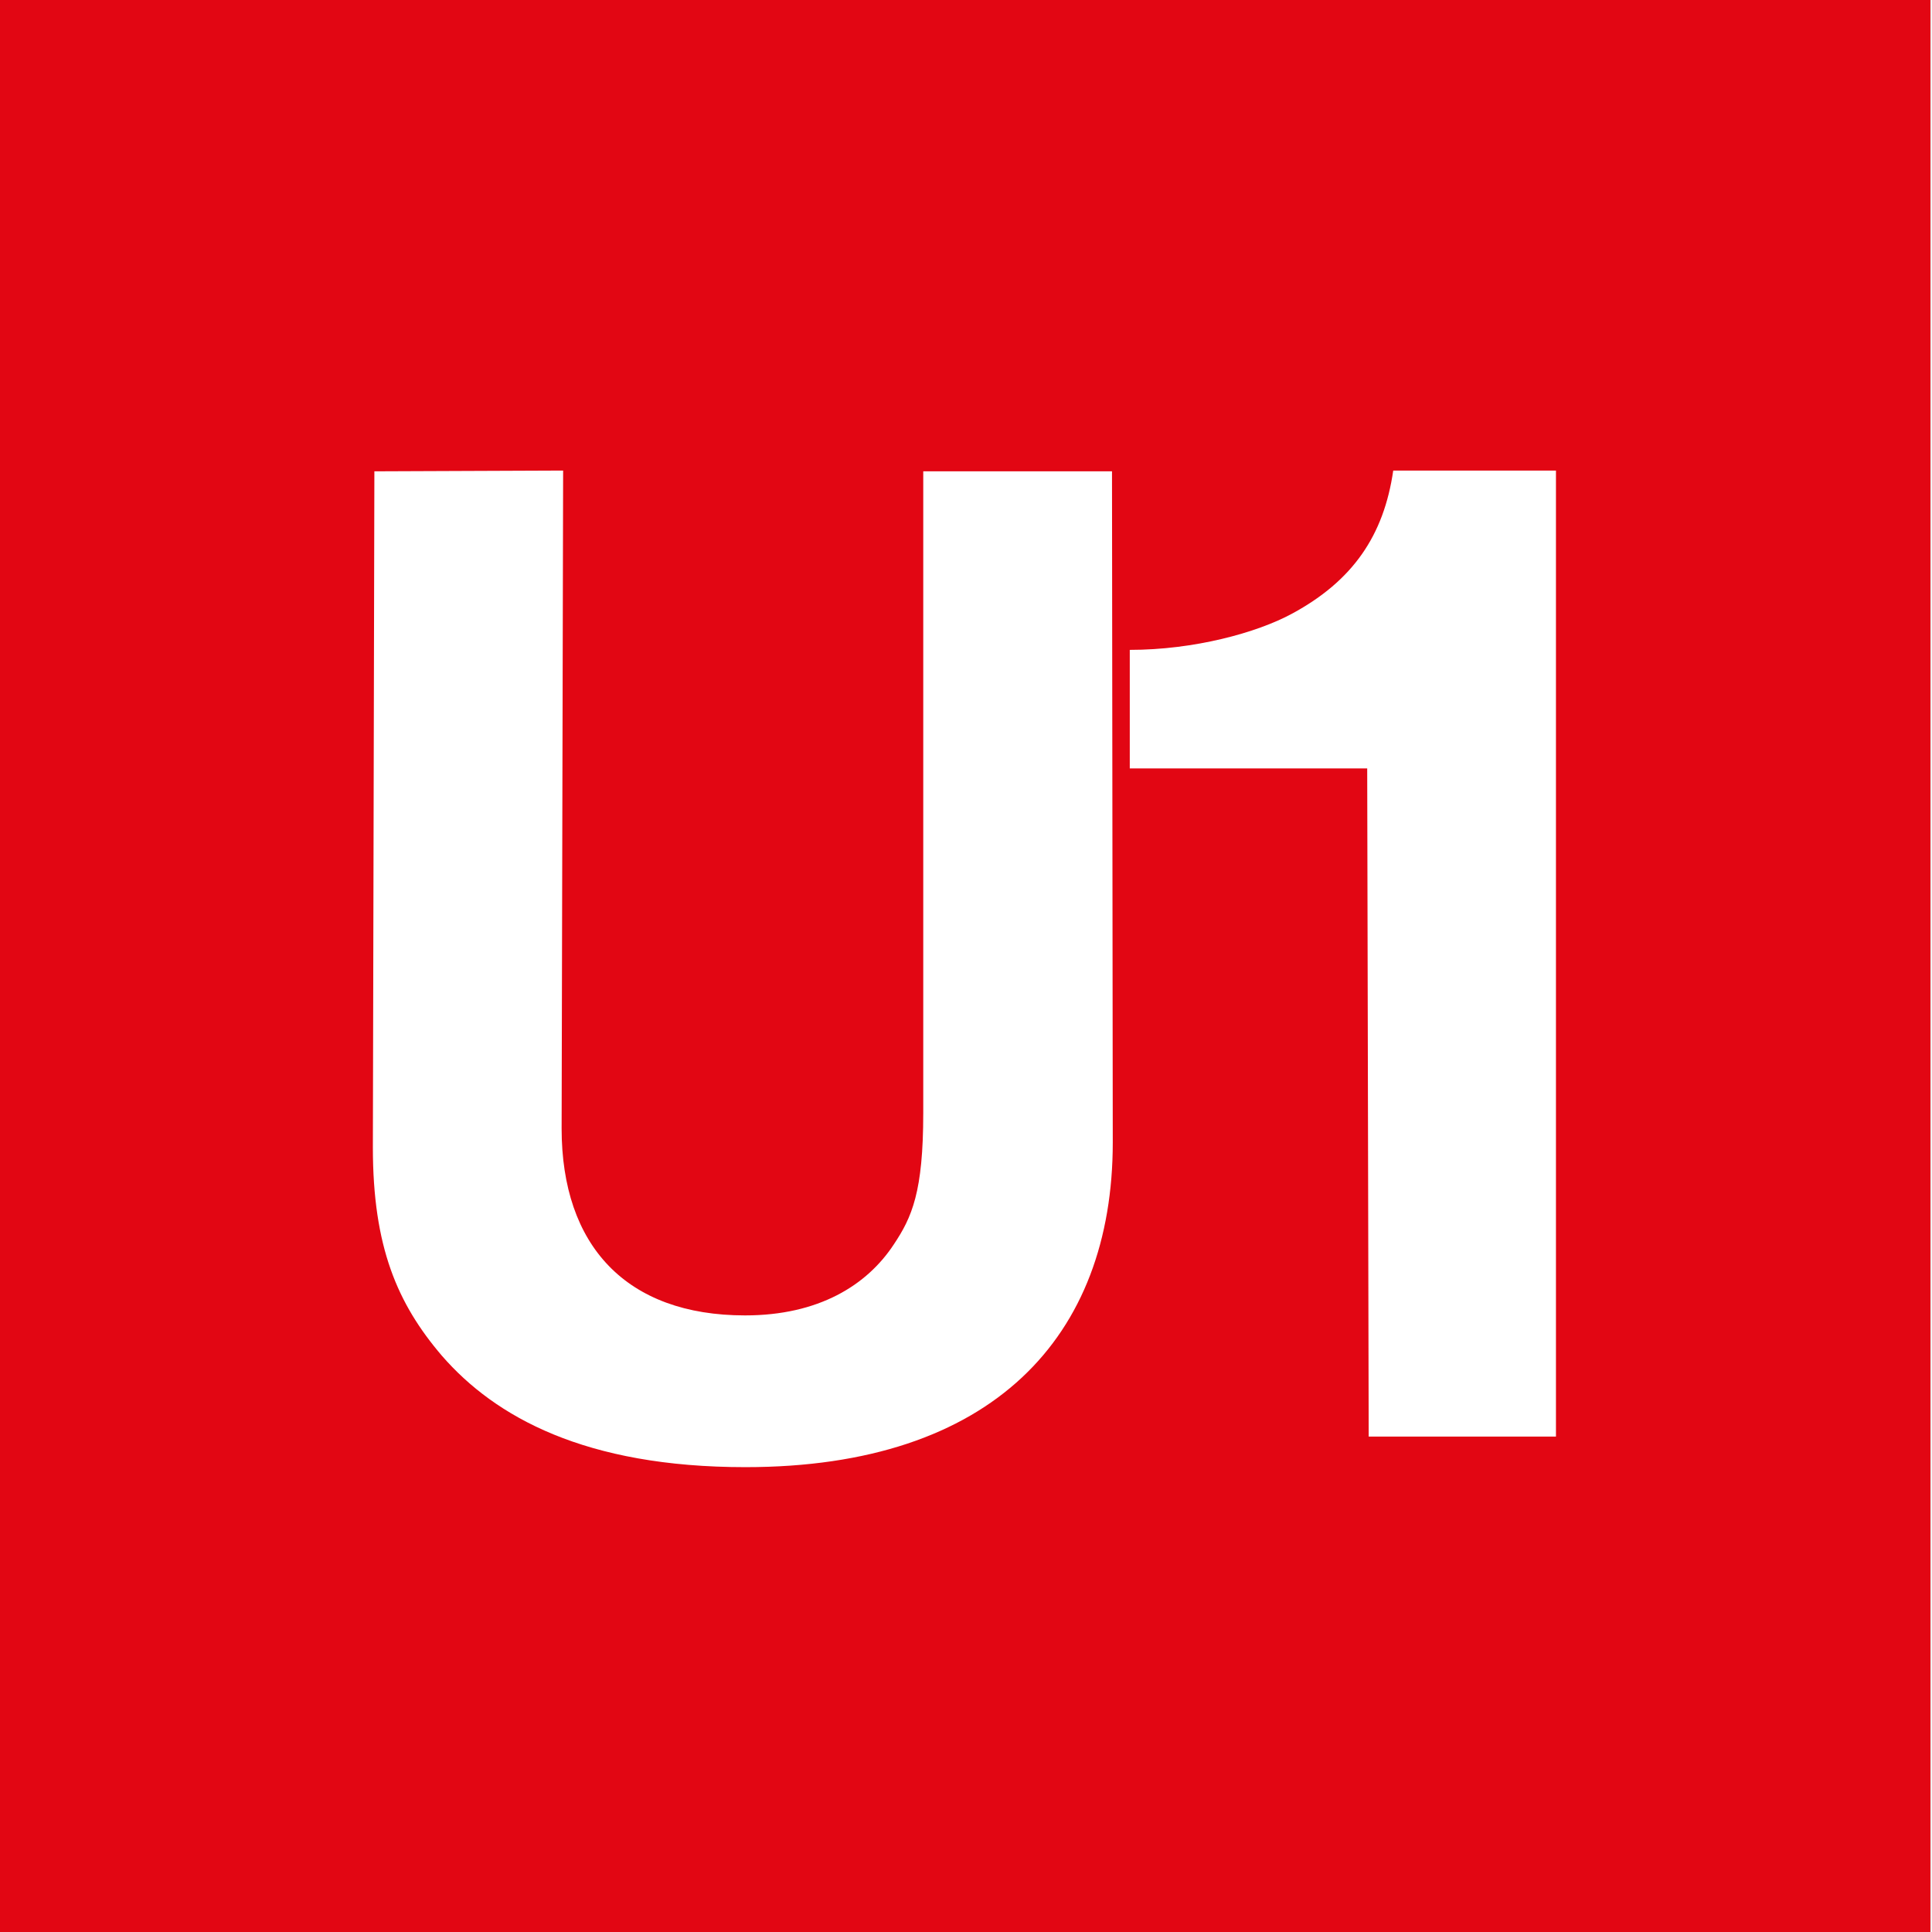
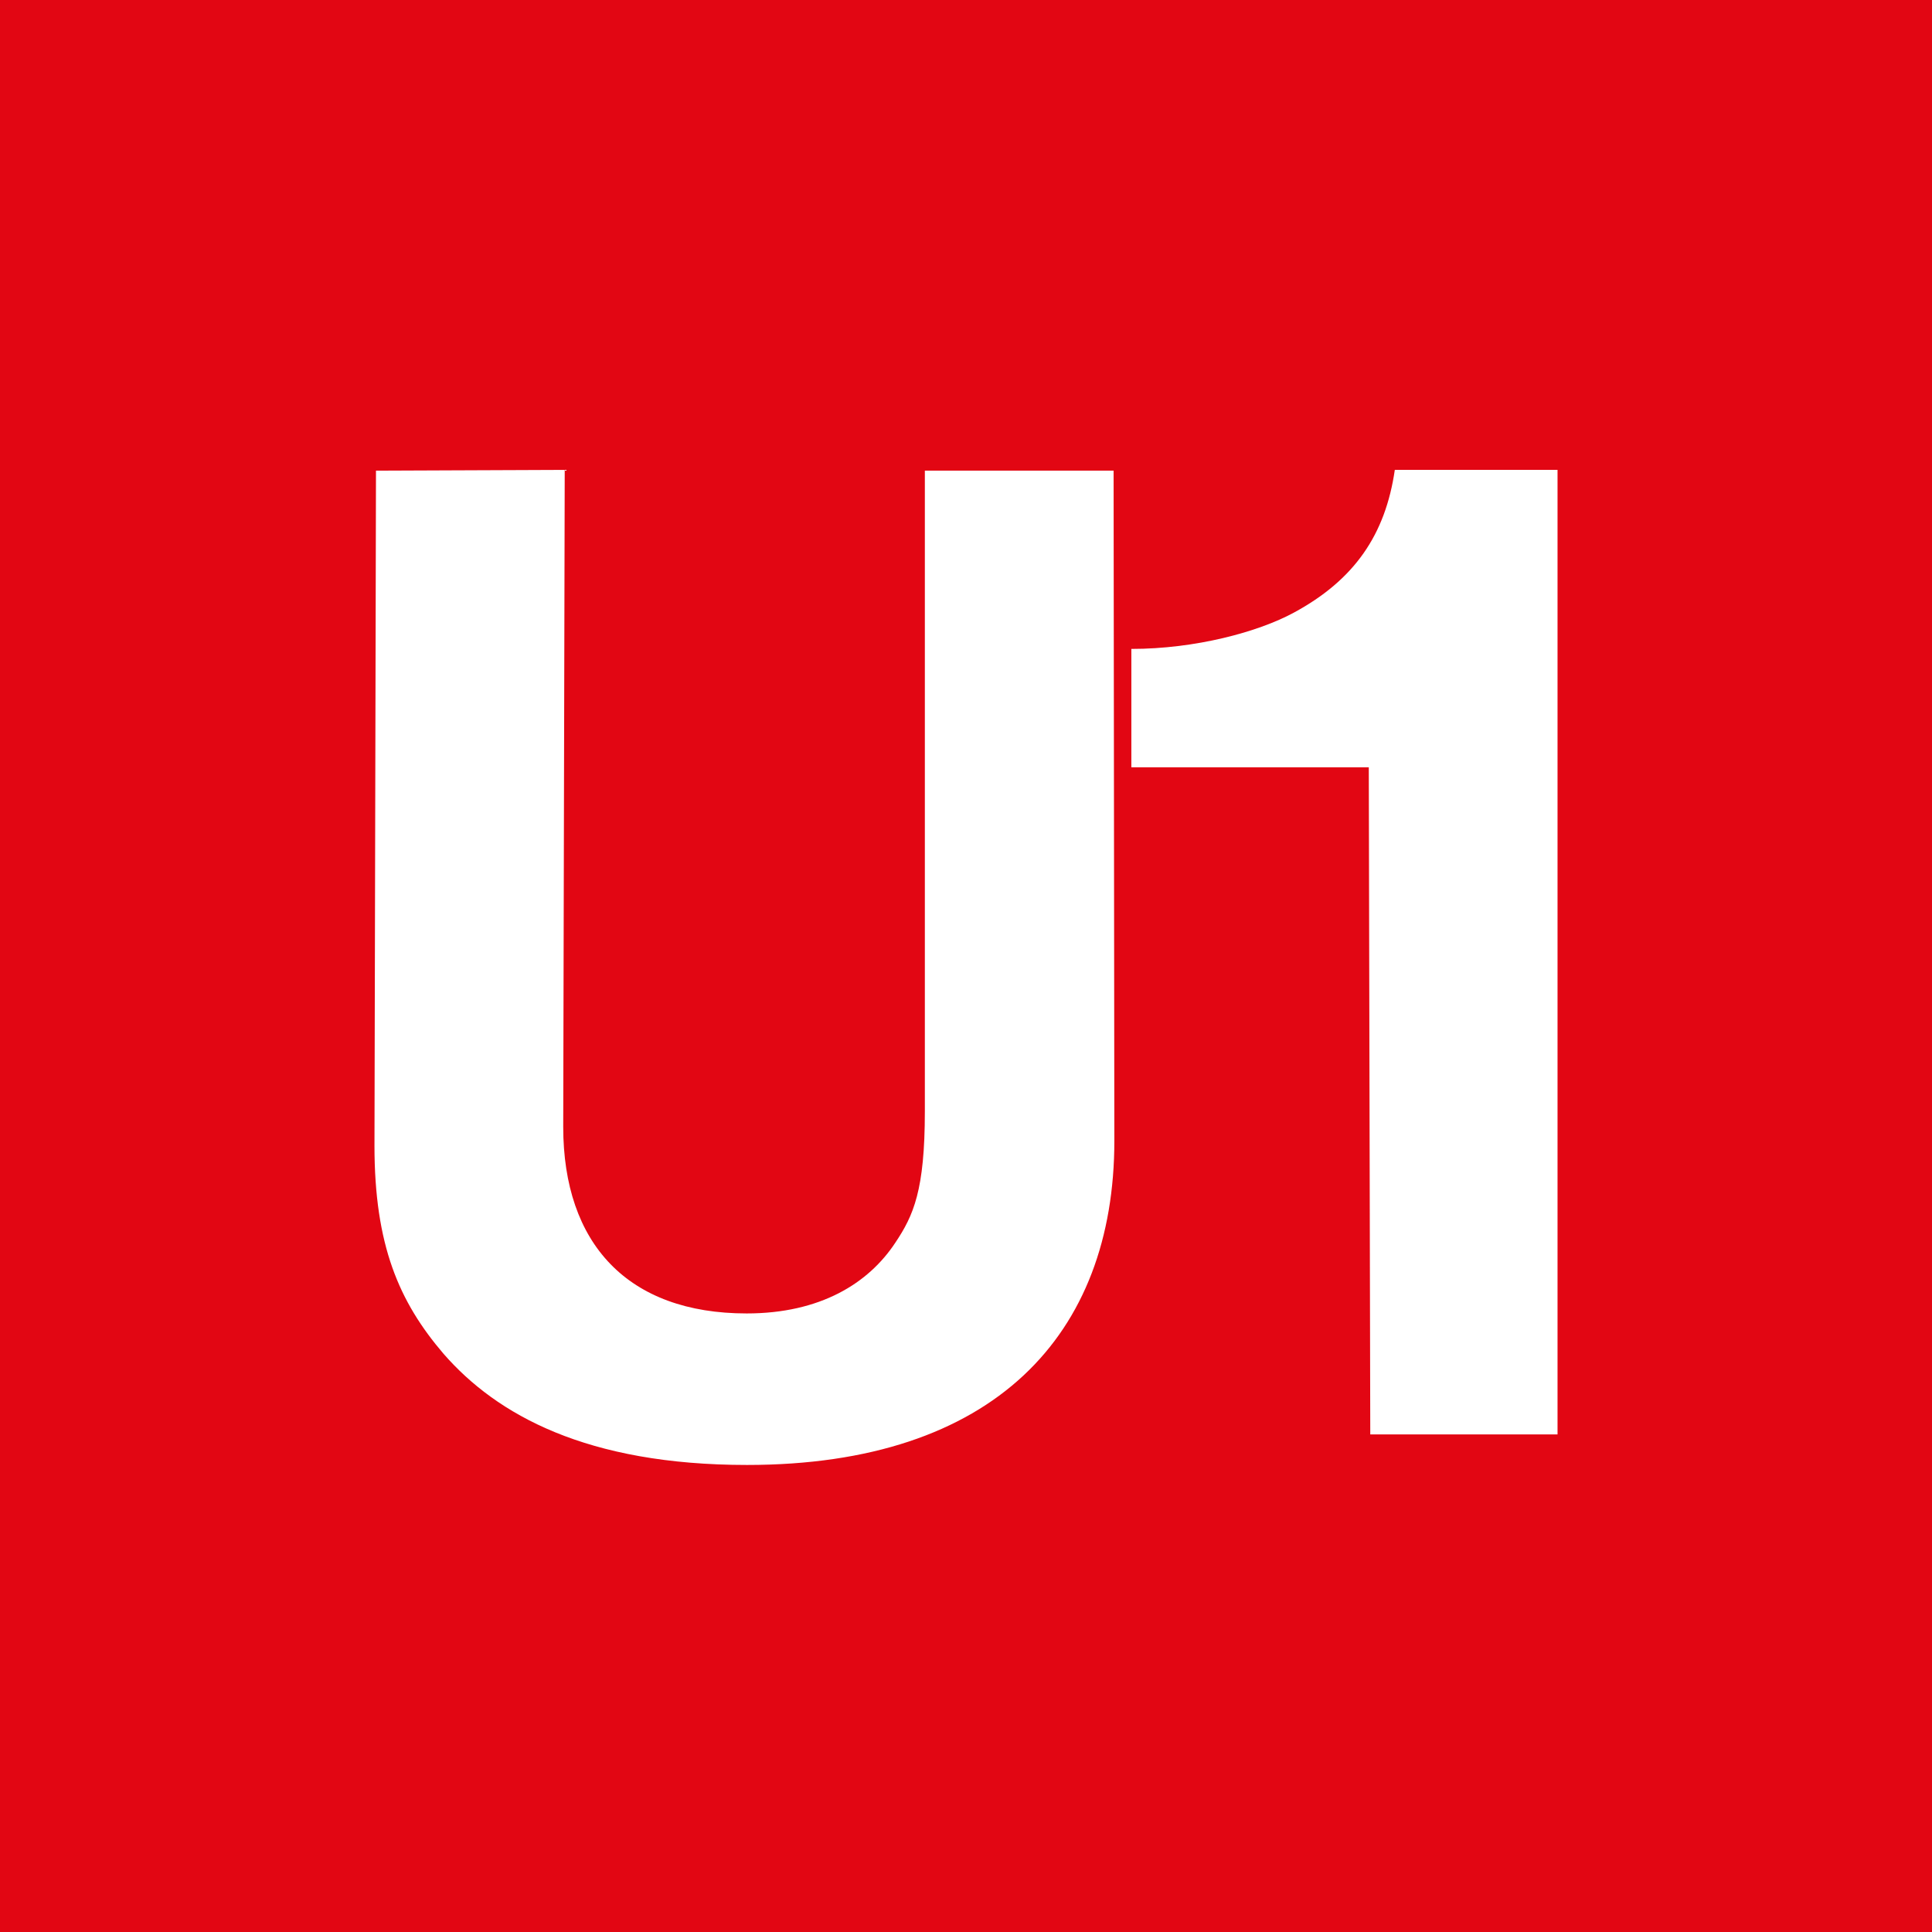
- <svg xmlns="http://www.w3.org/2000/svg" xml:space="preserve" width="283.46" height="283.46">
-   <path fill="#e20613" fill-rule="evenodd" d="M283.229 283.884H-.236V-.002h283.465z" clip-rule="evenodd" />
-   <path fill="#FFF" fill-rule="evenodd" d="M200.812 210.772h27.476V69.04h-23.875c-1.381 9.528-5.923 16.173-14.842 20.993-5.207 2.824-14.401 5.316-23.813 5.316v17.392h34.836l.218 98.031zM54.928 69.152l-.221 99.196c0 14.623 3.6 22.929 10.135 30.574 7.81 8.971 20.992 16.336 44.531 16.336 36.279 0 53.89-19.16 53.89-47.633l-.112-98.473h-27.693v94.157c0 11.576-1.661 15.284-4.32 19.271-3.932 5.984-11.02 10.414-21.821 10.414-17.447 0-26.917-10.246-26.917-27.416l.221-96.538-27.693.112z" clip-rule="evenodd" />
+ <svg xmlns="http://www.w3.org/2000/svg" xml:space="preserve" width="300" height="300" version="1.1" id="svg6" viewBox="0 0 300 300">
+   <defs id="defs10" />
+   <path fill="#e20613" fill-rule="evenodd" d="M 300,300 H 0 V 0 h 300 z" clip-rule="evenodd" id="path2" style="stroke-width:1.058" />
+   <path fill="#ffffff" fill-rule="evenodd" d="M 212.775,222.738 H 241.854 V 72.961 h -25.268 c -1.462,10.069 -6.269,17.091 -15.708,22.185 -5.511,2.984 -15.241,5.618 -25.202,5.618 v 18.379 h 36.868 z M 58.382,73.08 58.148,177.906 c 0,15.453 3.81,24.23 10.726,32.309 8.266,9.48 22.216,17.263 47.129,17.263 38.395,0 57.033,-20.248 57.033,-50.337 L 172.918,73.08 h -29.308 v 99.501 c 0,12.233 -1.758,16.152 -4.572,20.365 -4.161,6.324 -11.663,11.005 -23.094,11.005 -18.465,0 -28.487,-10.828 -28.487,-28.972 L 87.69,72.961 Z" clip-rule="evenodd" id="path4" style="stroke-width:1.058" />
</svg>
